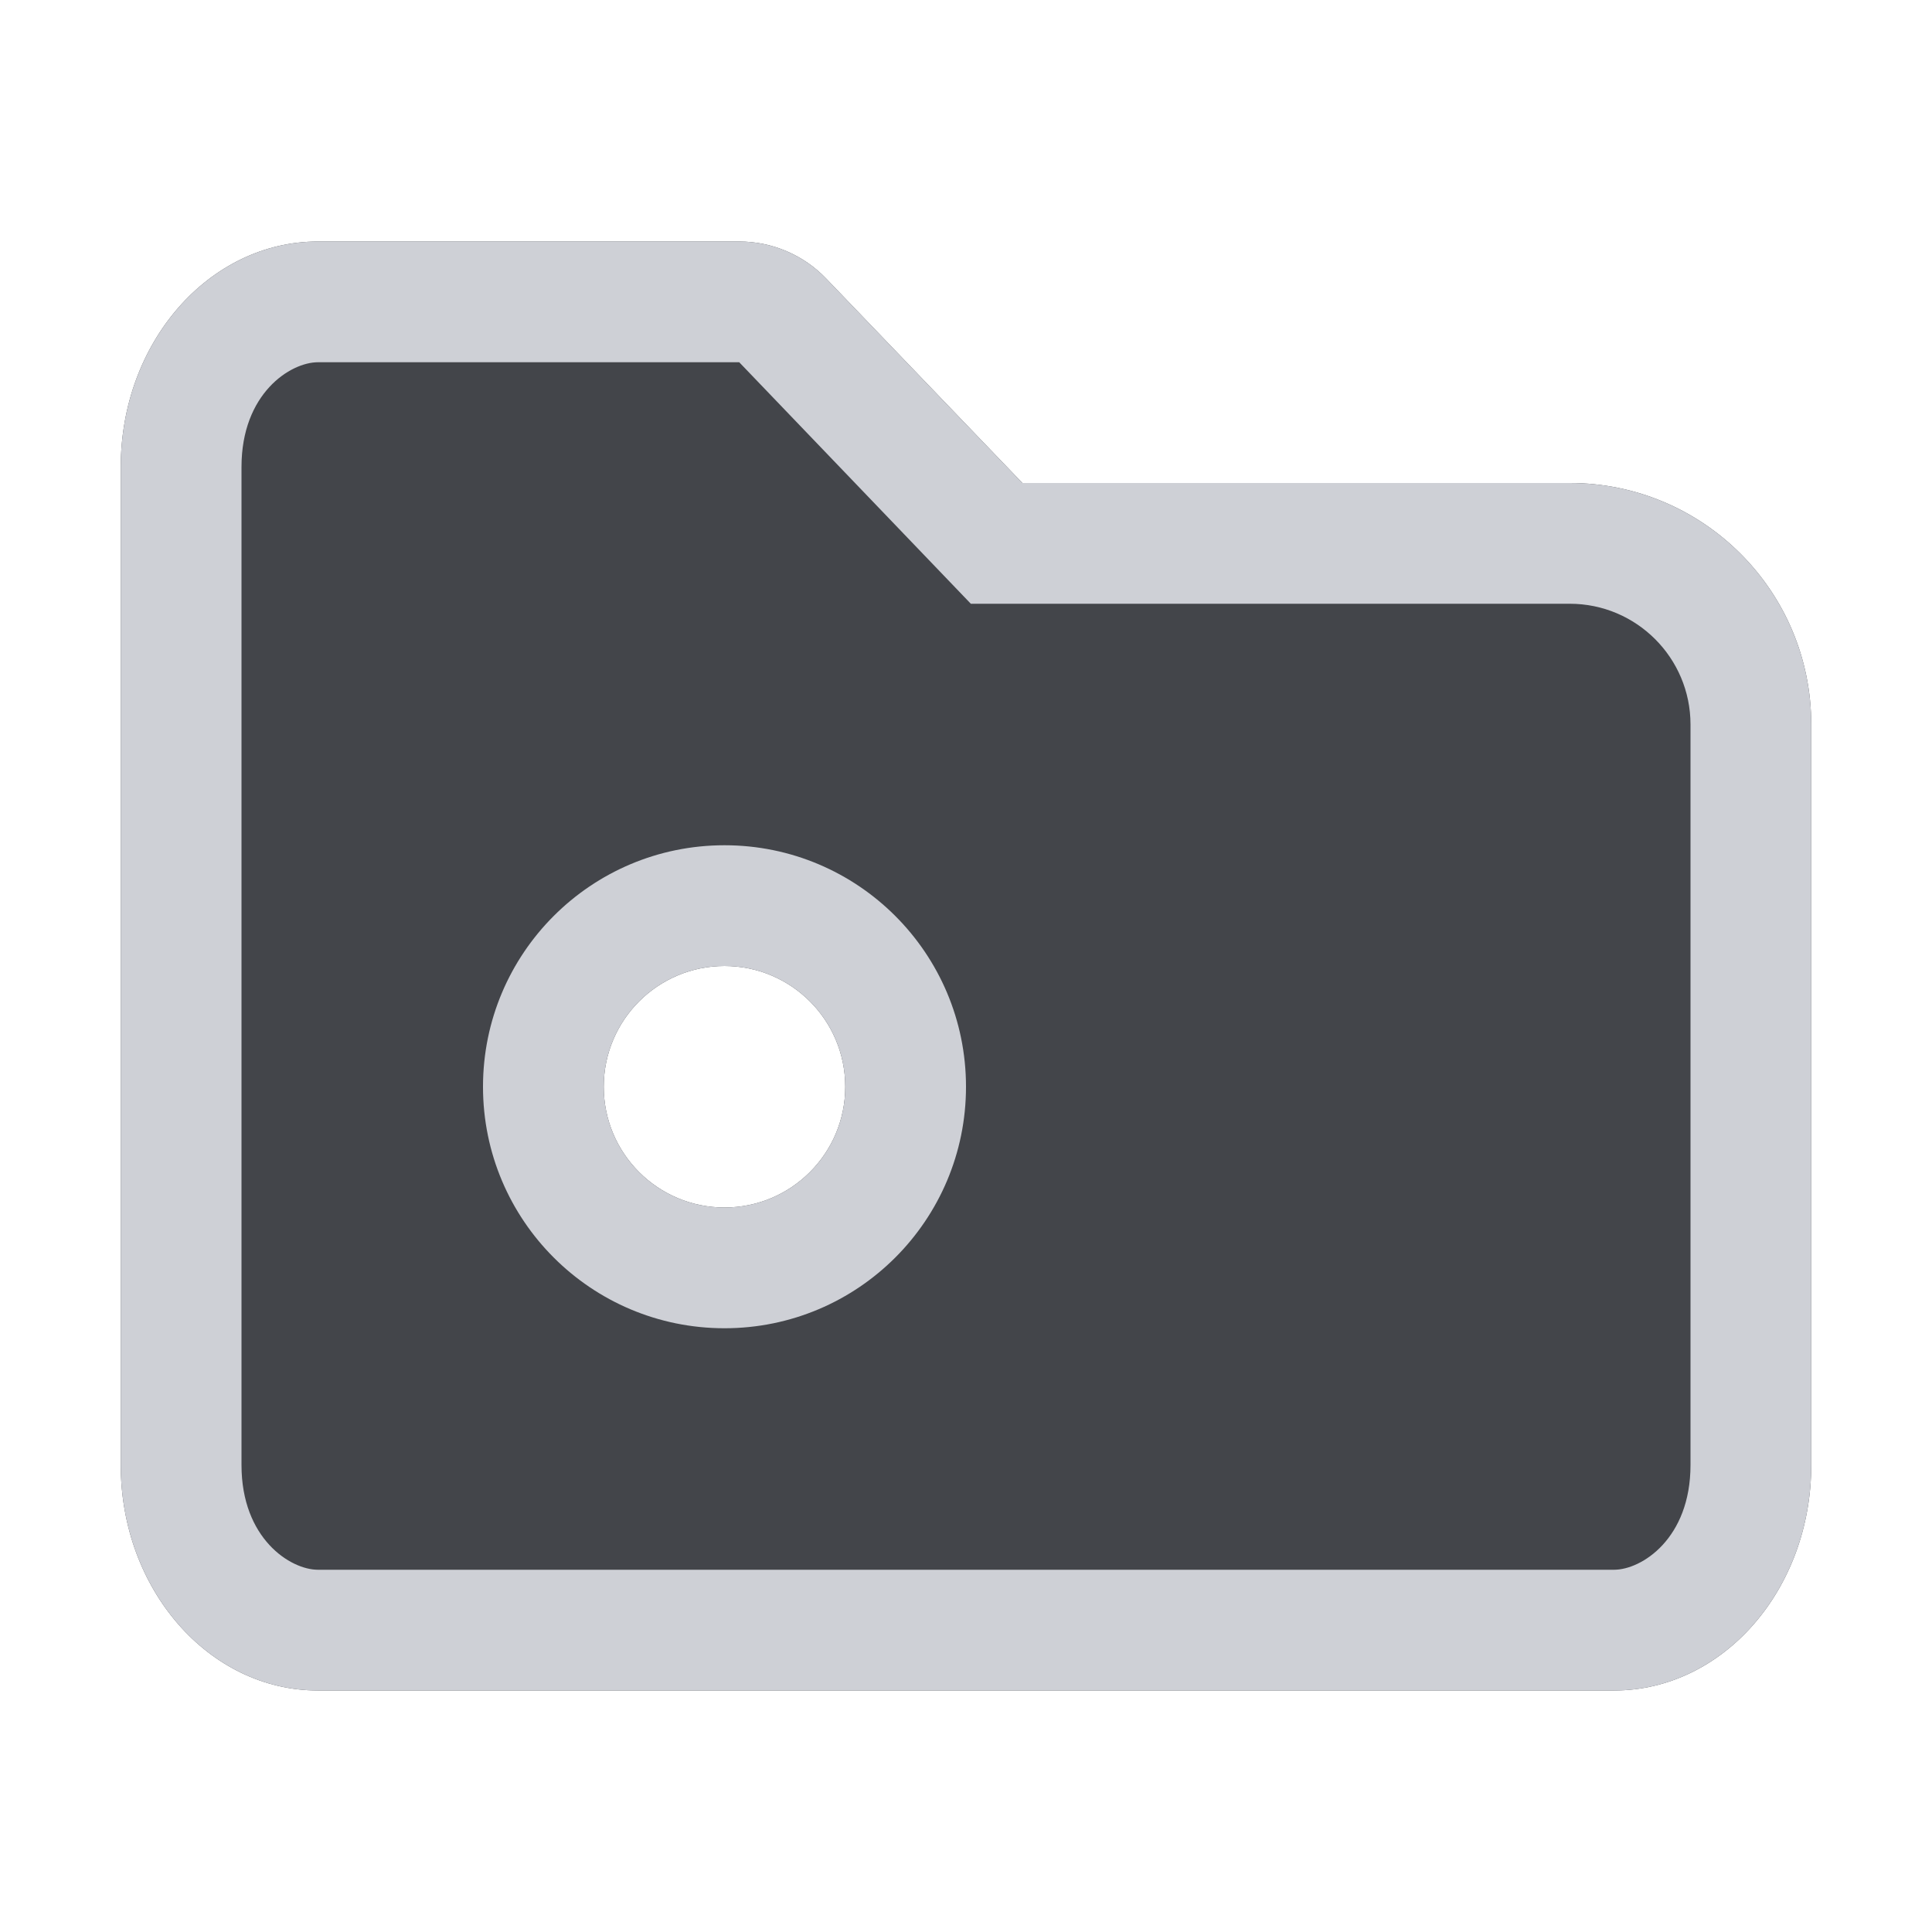
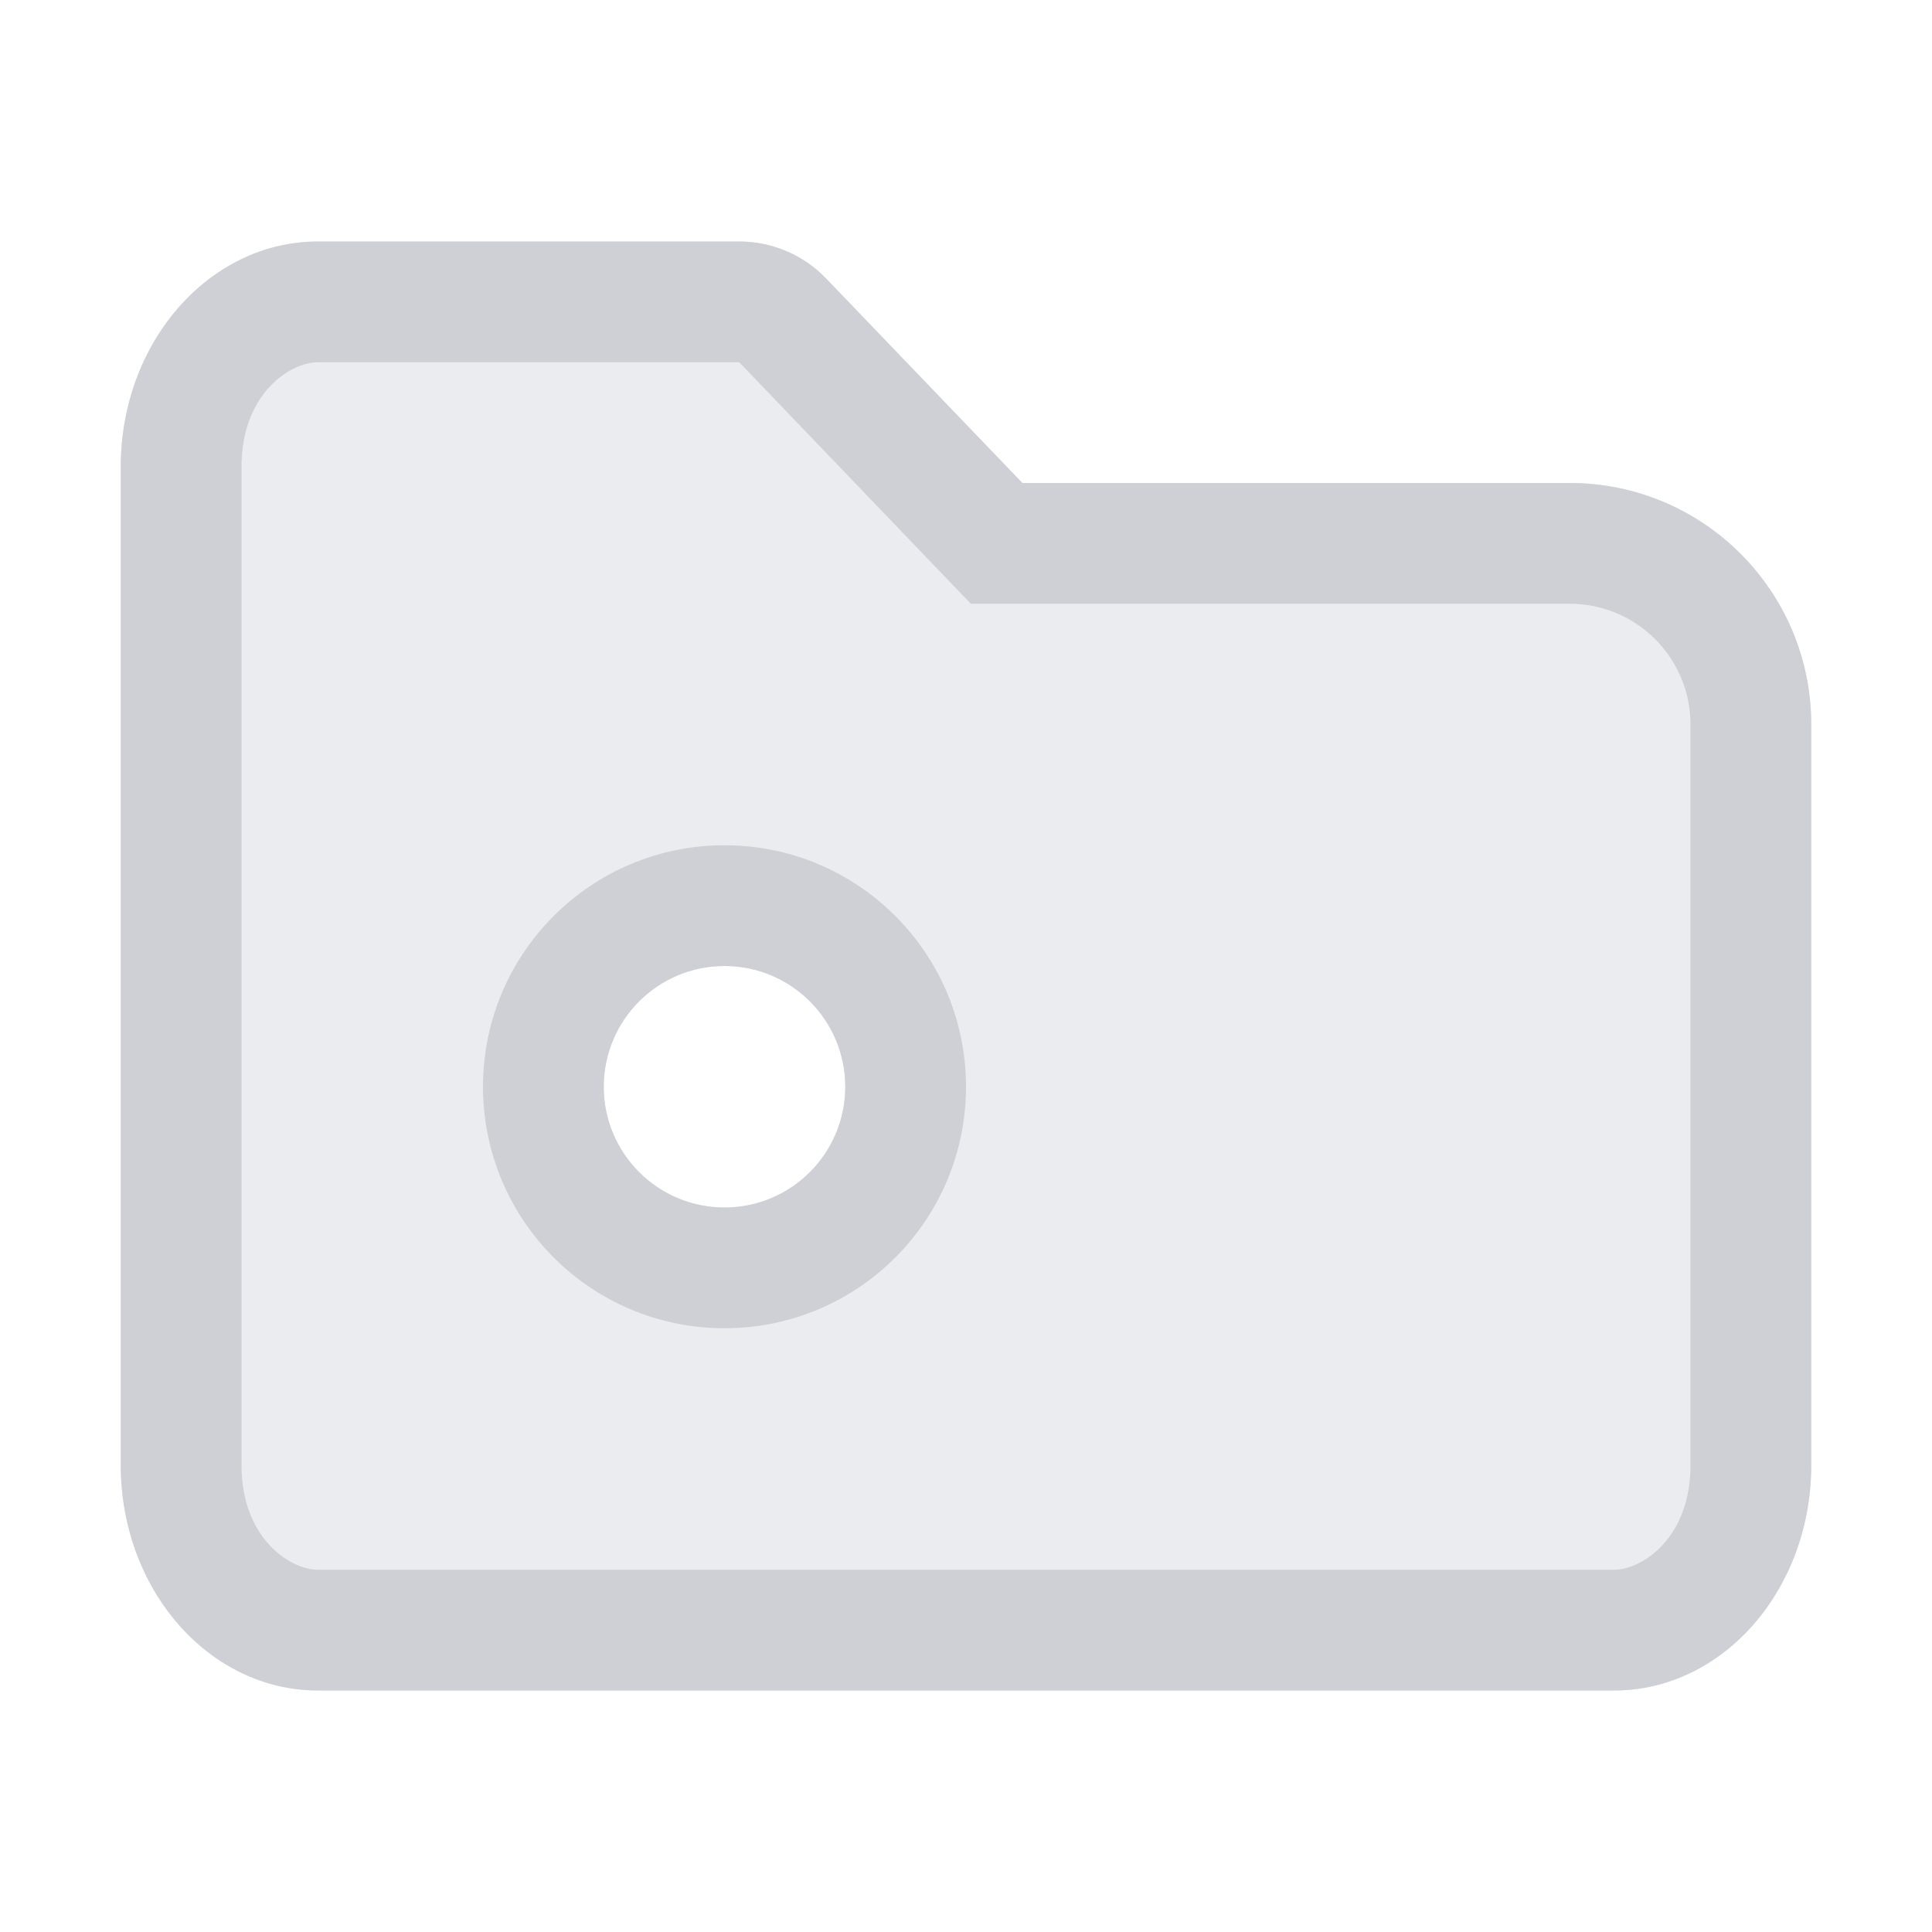
<svg xmlns="http://www.w3.org/2000/svg" width="16" height="16" viewBox="0 0 16 16" fill="none">
-   <path fill-rule="evenodd" clip-rule="evenodd" d="M1 3.867C1 2.836 1.731 2 2.633 2H6.122C6.394 2 6.655 2.111 6.843 2.308L8.467 4H13C14.105 4 15 4.895 15 6V12.133C15 13.164 14.269 14 13.367 14H2.633C1.731 14 1 13.164 1 12.133V3.867ZM6 10C6.552 10 7 9.552 7 9C7 8.448 6.552 8 6 8C5.448 8 5 8.448 5 9C5 9.552 5.448 10 6 10Z" fill="#43454A" />
+   <path fill-rule="evenodd" clip-rule="evenodd" d="M1 3.867C1 2.836 1.731 2 2.633 2H6.122C6.394 2 6.655 2.111 6.843 2.308L8.467 4H13C14.105 4 15 4.895 15 6V12.133C15 13.164 14.269 14 13.367 14H2.633C1.731 14 1 13.164 1 12.133V3.867ZM6 10C6.552 10 7 9.552 7 9C7 8.448 6.552 8 6 8C5.448 8 5 8.448 5 9C5 9.552 5.448 10 6 10Z" fill="#ebecf0" />
  <path fill-rule="evenodd" clip-rule="evenodd" d="M8.04 5L6.122 3H2.633C2.405 3 2 3.258 2 3.867V12.133C2 12.742 2.405 13 2.633 13H13.367C13.595 13 14 12.742 14 12.133V6C14 5.448 13.552 5 13 5H8.04ZM8.467 4L6.843 2.308C6.655 2.111 6.394 2 6.122 2H2.633C1.731 2 1 2.836 1 3.867V12.133C1 13.164 1.731 14 2.633 14H13.367C14.269 14 15 13.164 15 12.133V6C15 4.895 14.105 4 13 4H8.467ZM4 9C4 7.895 4.895 7 6 7C7.105 7 8 7.895 8 9C8 10.105 7.105 11 6 11C4.895 11 4 10.105 4 9ZM7 9C7 9.552 6.552 10 6 10C5.448 10 5 9.552 5 9C5 8.448 5.448 8 6 8C6.552 8 7 8.448 7 9Z" fill="#CED0D6" />
</svg>
